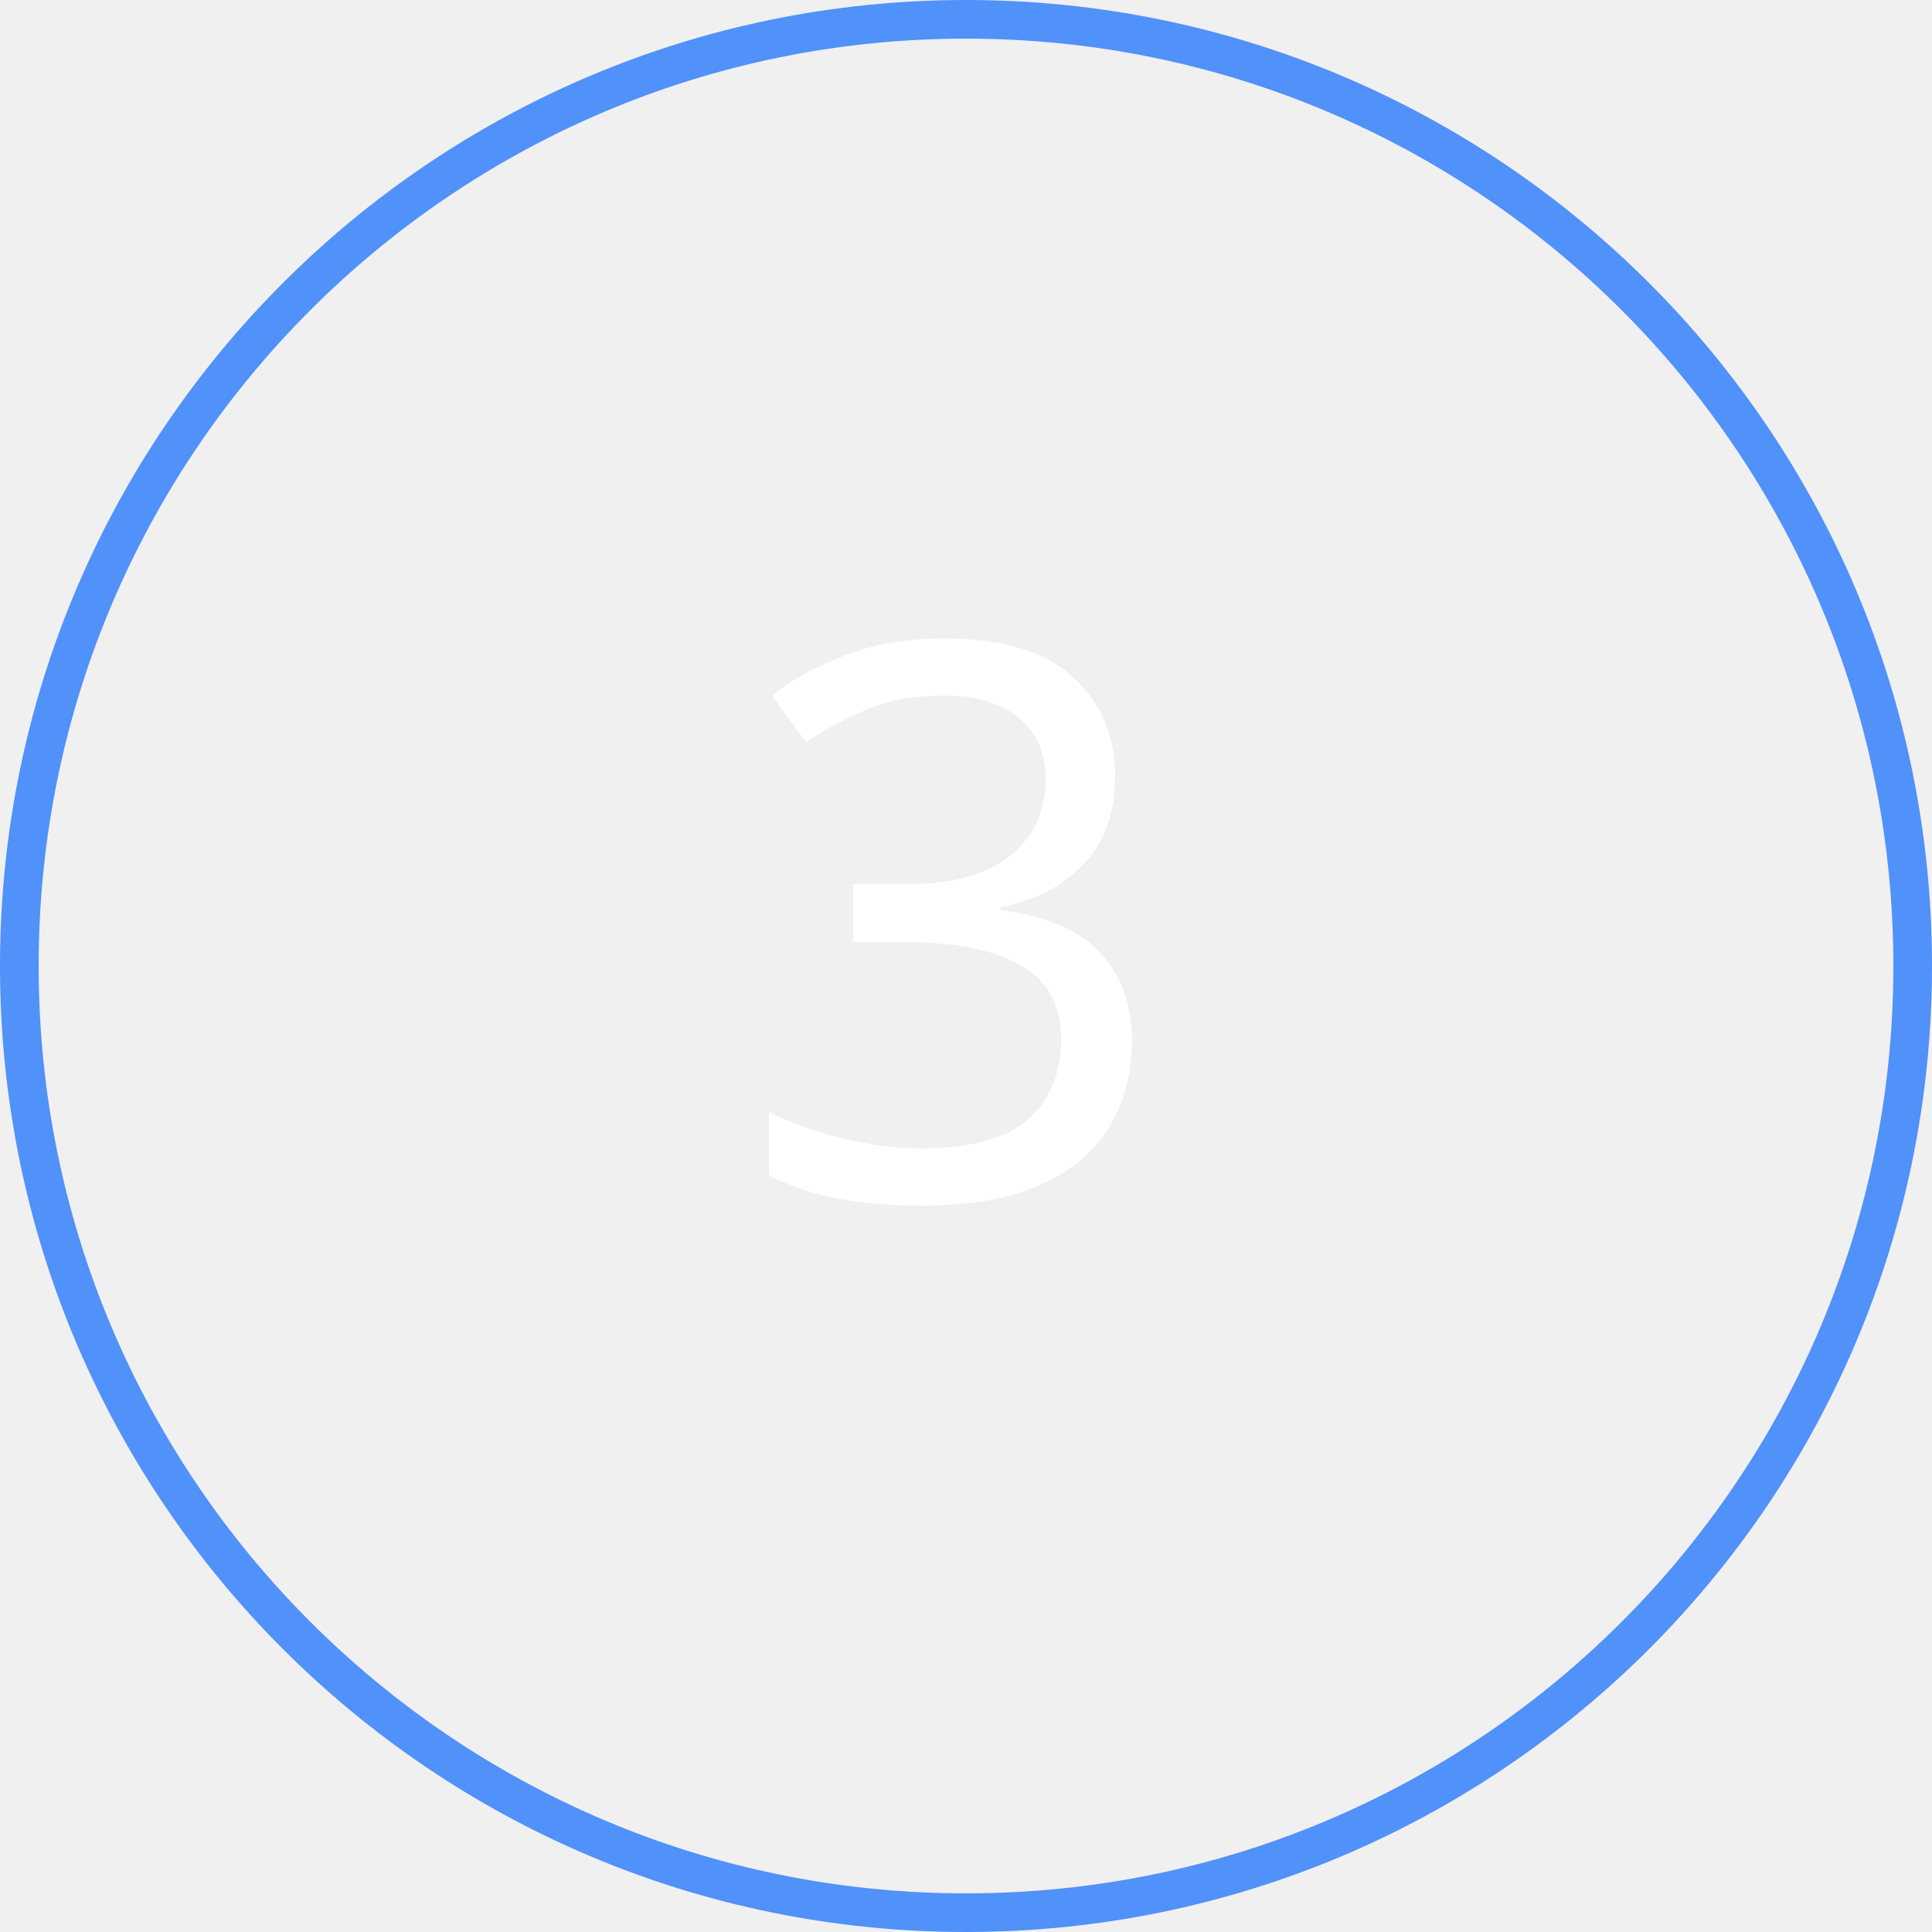
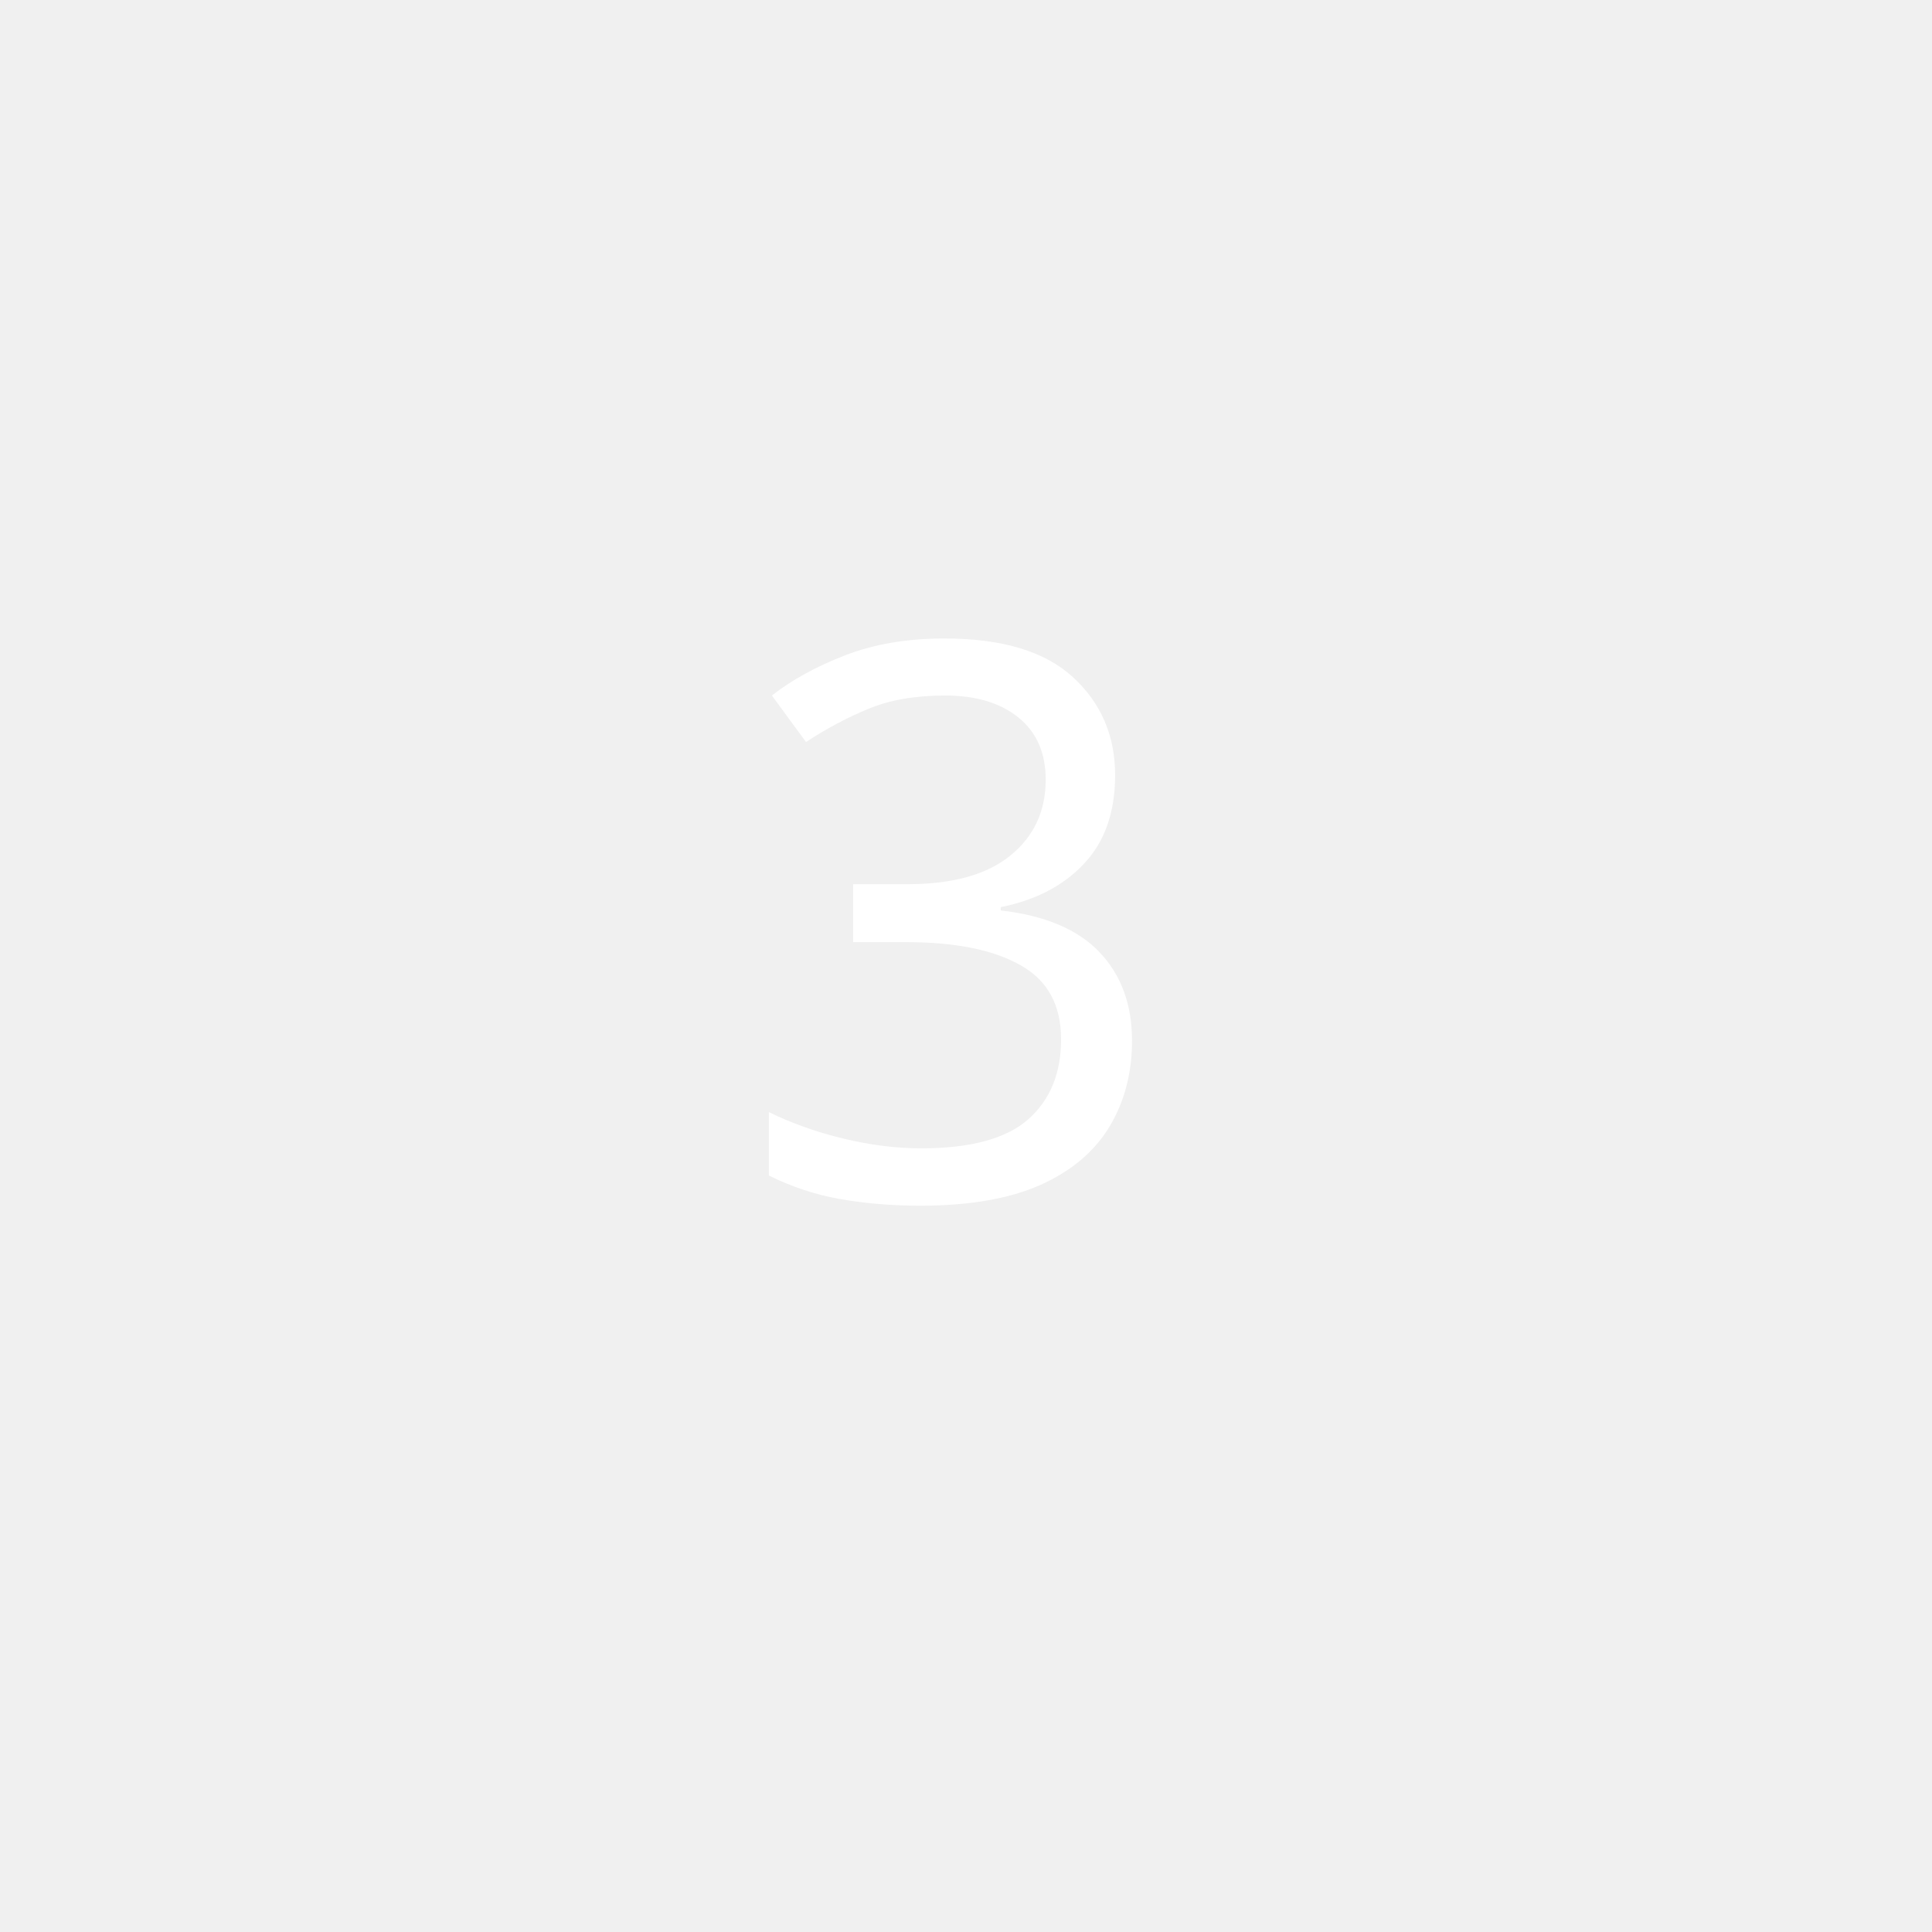
<svg xmlns="http://www.w3.org/2000/svg" width="100px" height="100px" viewBox="0 0 100 100" version="1.1">
  <g id="Page-1" stroke="none" stroke-width="1" fill="none" fill-rule="evenodd">
    <g id="01_Home" transform="translate(-935, -2435)">
      <g id="how" transform="translate(0, 2203)">
        <g id="Group-3" transform="translate(135, 232)">
          <g id="Group-15" transform="translate(800, 0)">
-             <circle id="Oval" stroke="#5191FA" stroke-width="2" cx="50" cy="50" r="49" />
+             <circle id="Oval" stroke="" stroke-width="2" cx="50" cy="50" r="49" />
            <text id="3" font-family="Poppins-Regular, Poppins" font-size="40" font-weight="normal" fill="#FFFFFF">
              <tspan x="38" y="62">3</tspan>
            </text>
          </g>
        </g>
      </g>
    </g>
  </g>
</svg>
